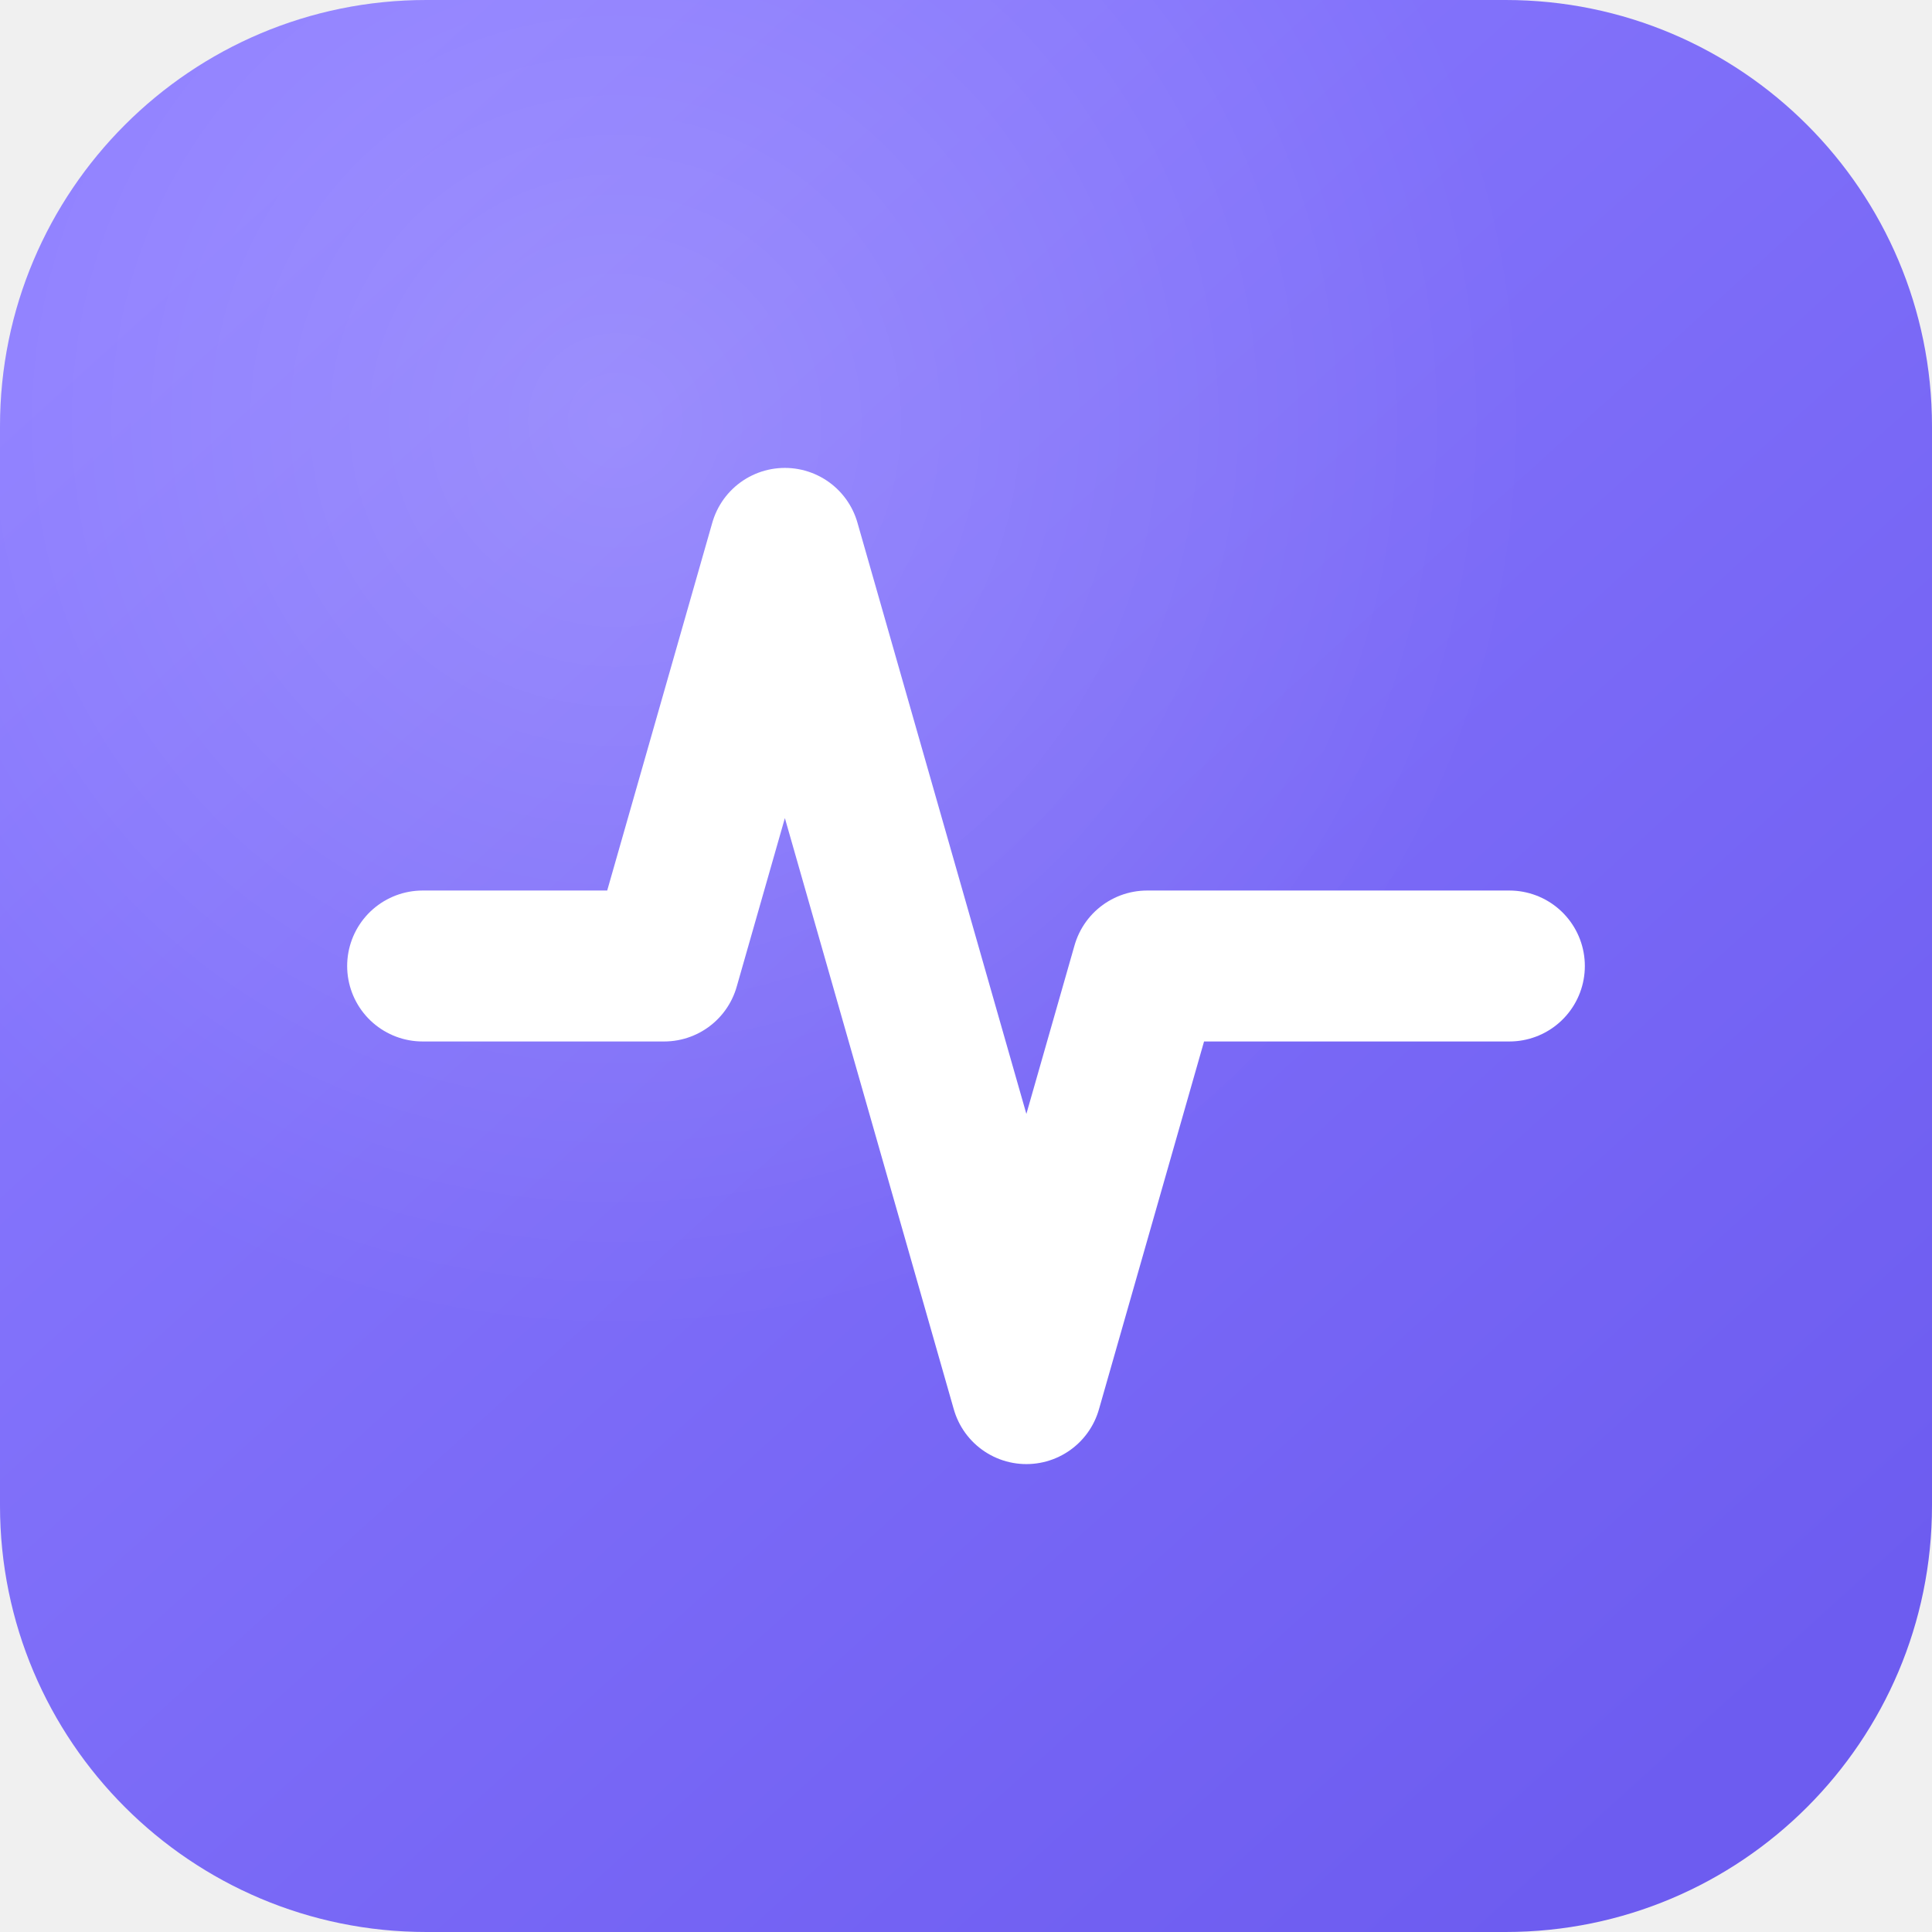
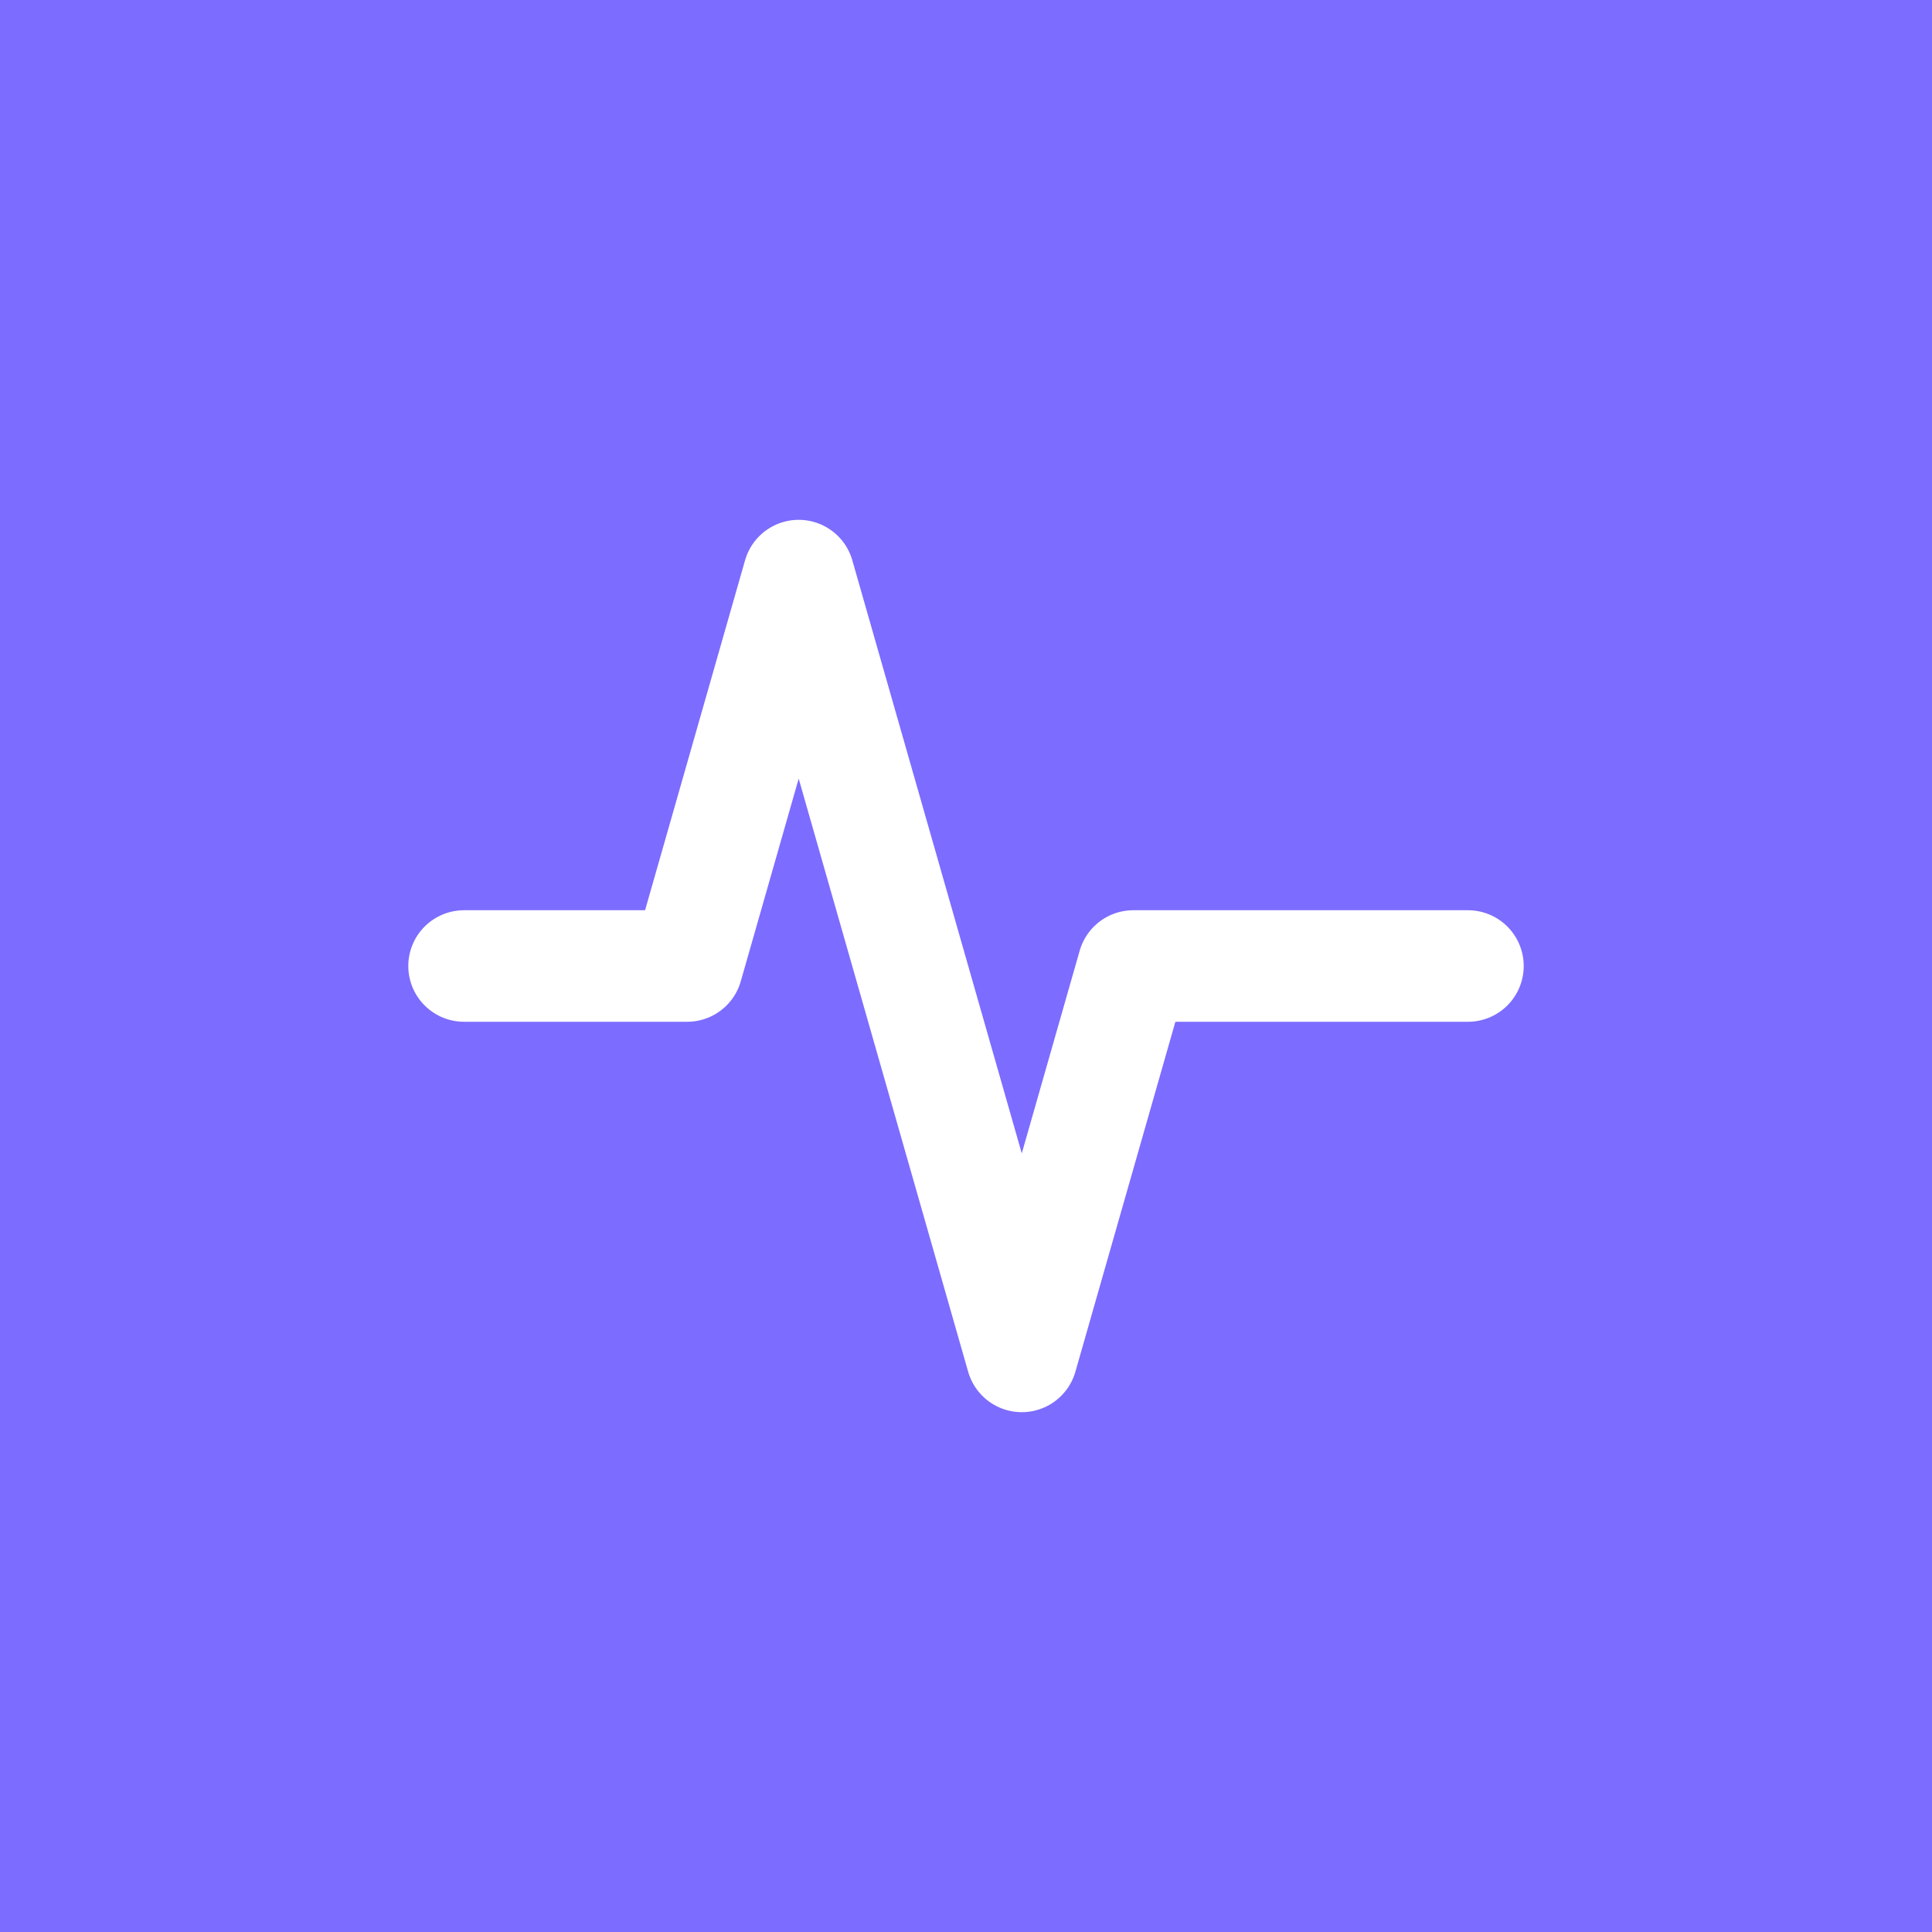
<svg xmlns="http://www.w3.org/2000/svg" width="512" height="512" viewBox="0 0 512 512" fill="none" role="img" aria-label="Traefik Dashboard Aggregator">
-   <defs>
-     <linearGradient id="badge" x1="64" y1="48" x2="448" y2="472" gradientUnits="userSpaceOnUse">
-       <stop offset="0" stop-color="#8b7bff" />
-       <stop offset="1" stop-color="#6d5cf0" />
-     </linearGradient>
-     <radialGradient id="sheen" cx="0.32" cy="0.22" r="0.85">
-       <stop offset="0" stop-color="#ffffff" stop-opacity="0.18" />
-       <stop offset="0.55" stop-color="#ffffff" stop-opacity="0" />
-     </radialGradient>
-   </defs>
-   <rect width="512" height="512" rx="113" fill="url(#badge)" />
-   <rect width="512" height="512" rx="113" fill="url(#sheen)" />
-   <path d="M112 256 H176 L208 144 L272 368 L304 256 H400" fill="none" stroke="#ffffff" stroke-width="40" stroke-linecap="round" stroke-linejoin="round" />
+   <rect width="512" height="512" fill="#7c6cff" />
+   <path d="M3 12h4l2-7 4 14 2-7h6" fill="none" stroke="#ffffff" stroke-width="2" stroke-linecap="round" stroke-linejoin="round" transform="translate(78.64 78.64) scale(14.78)" />
</svg>
